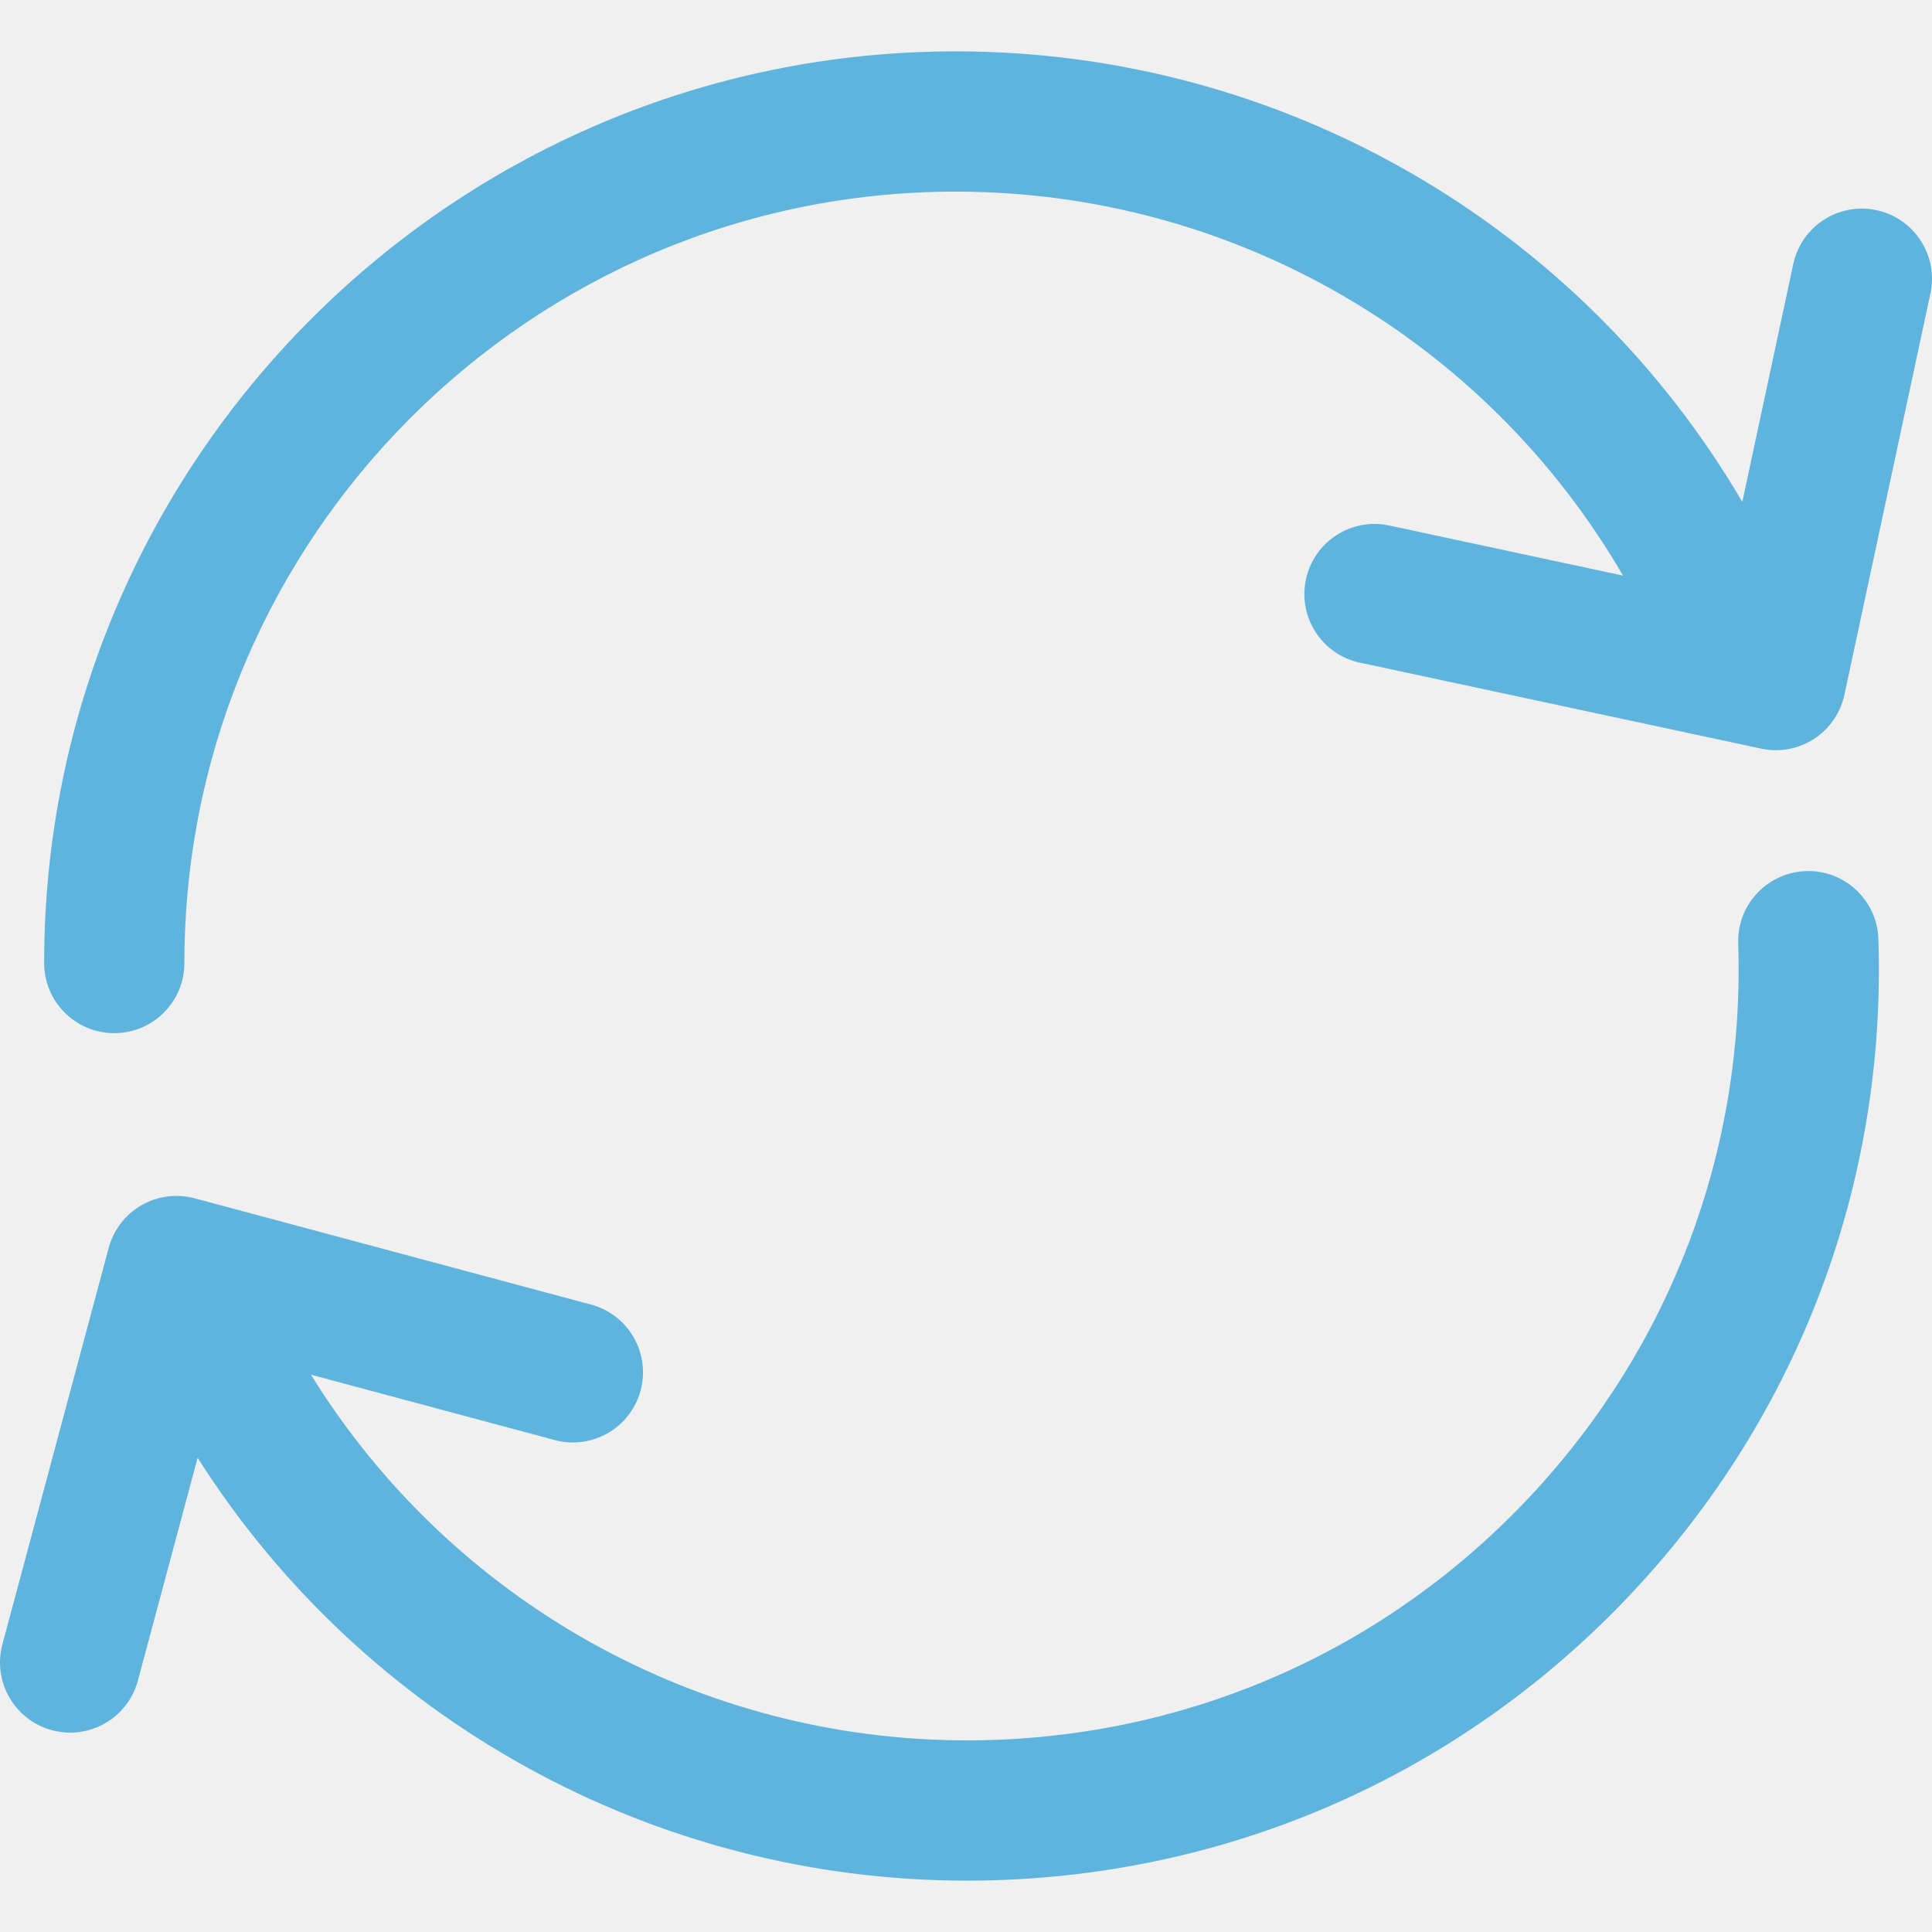
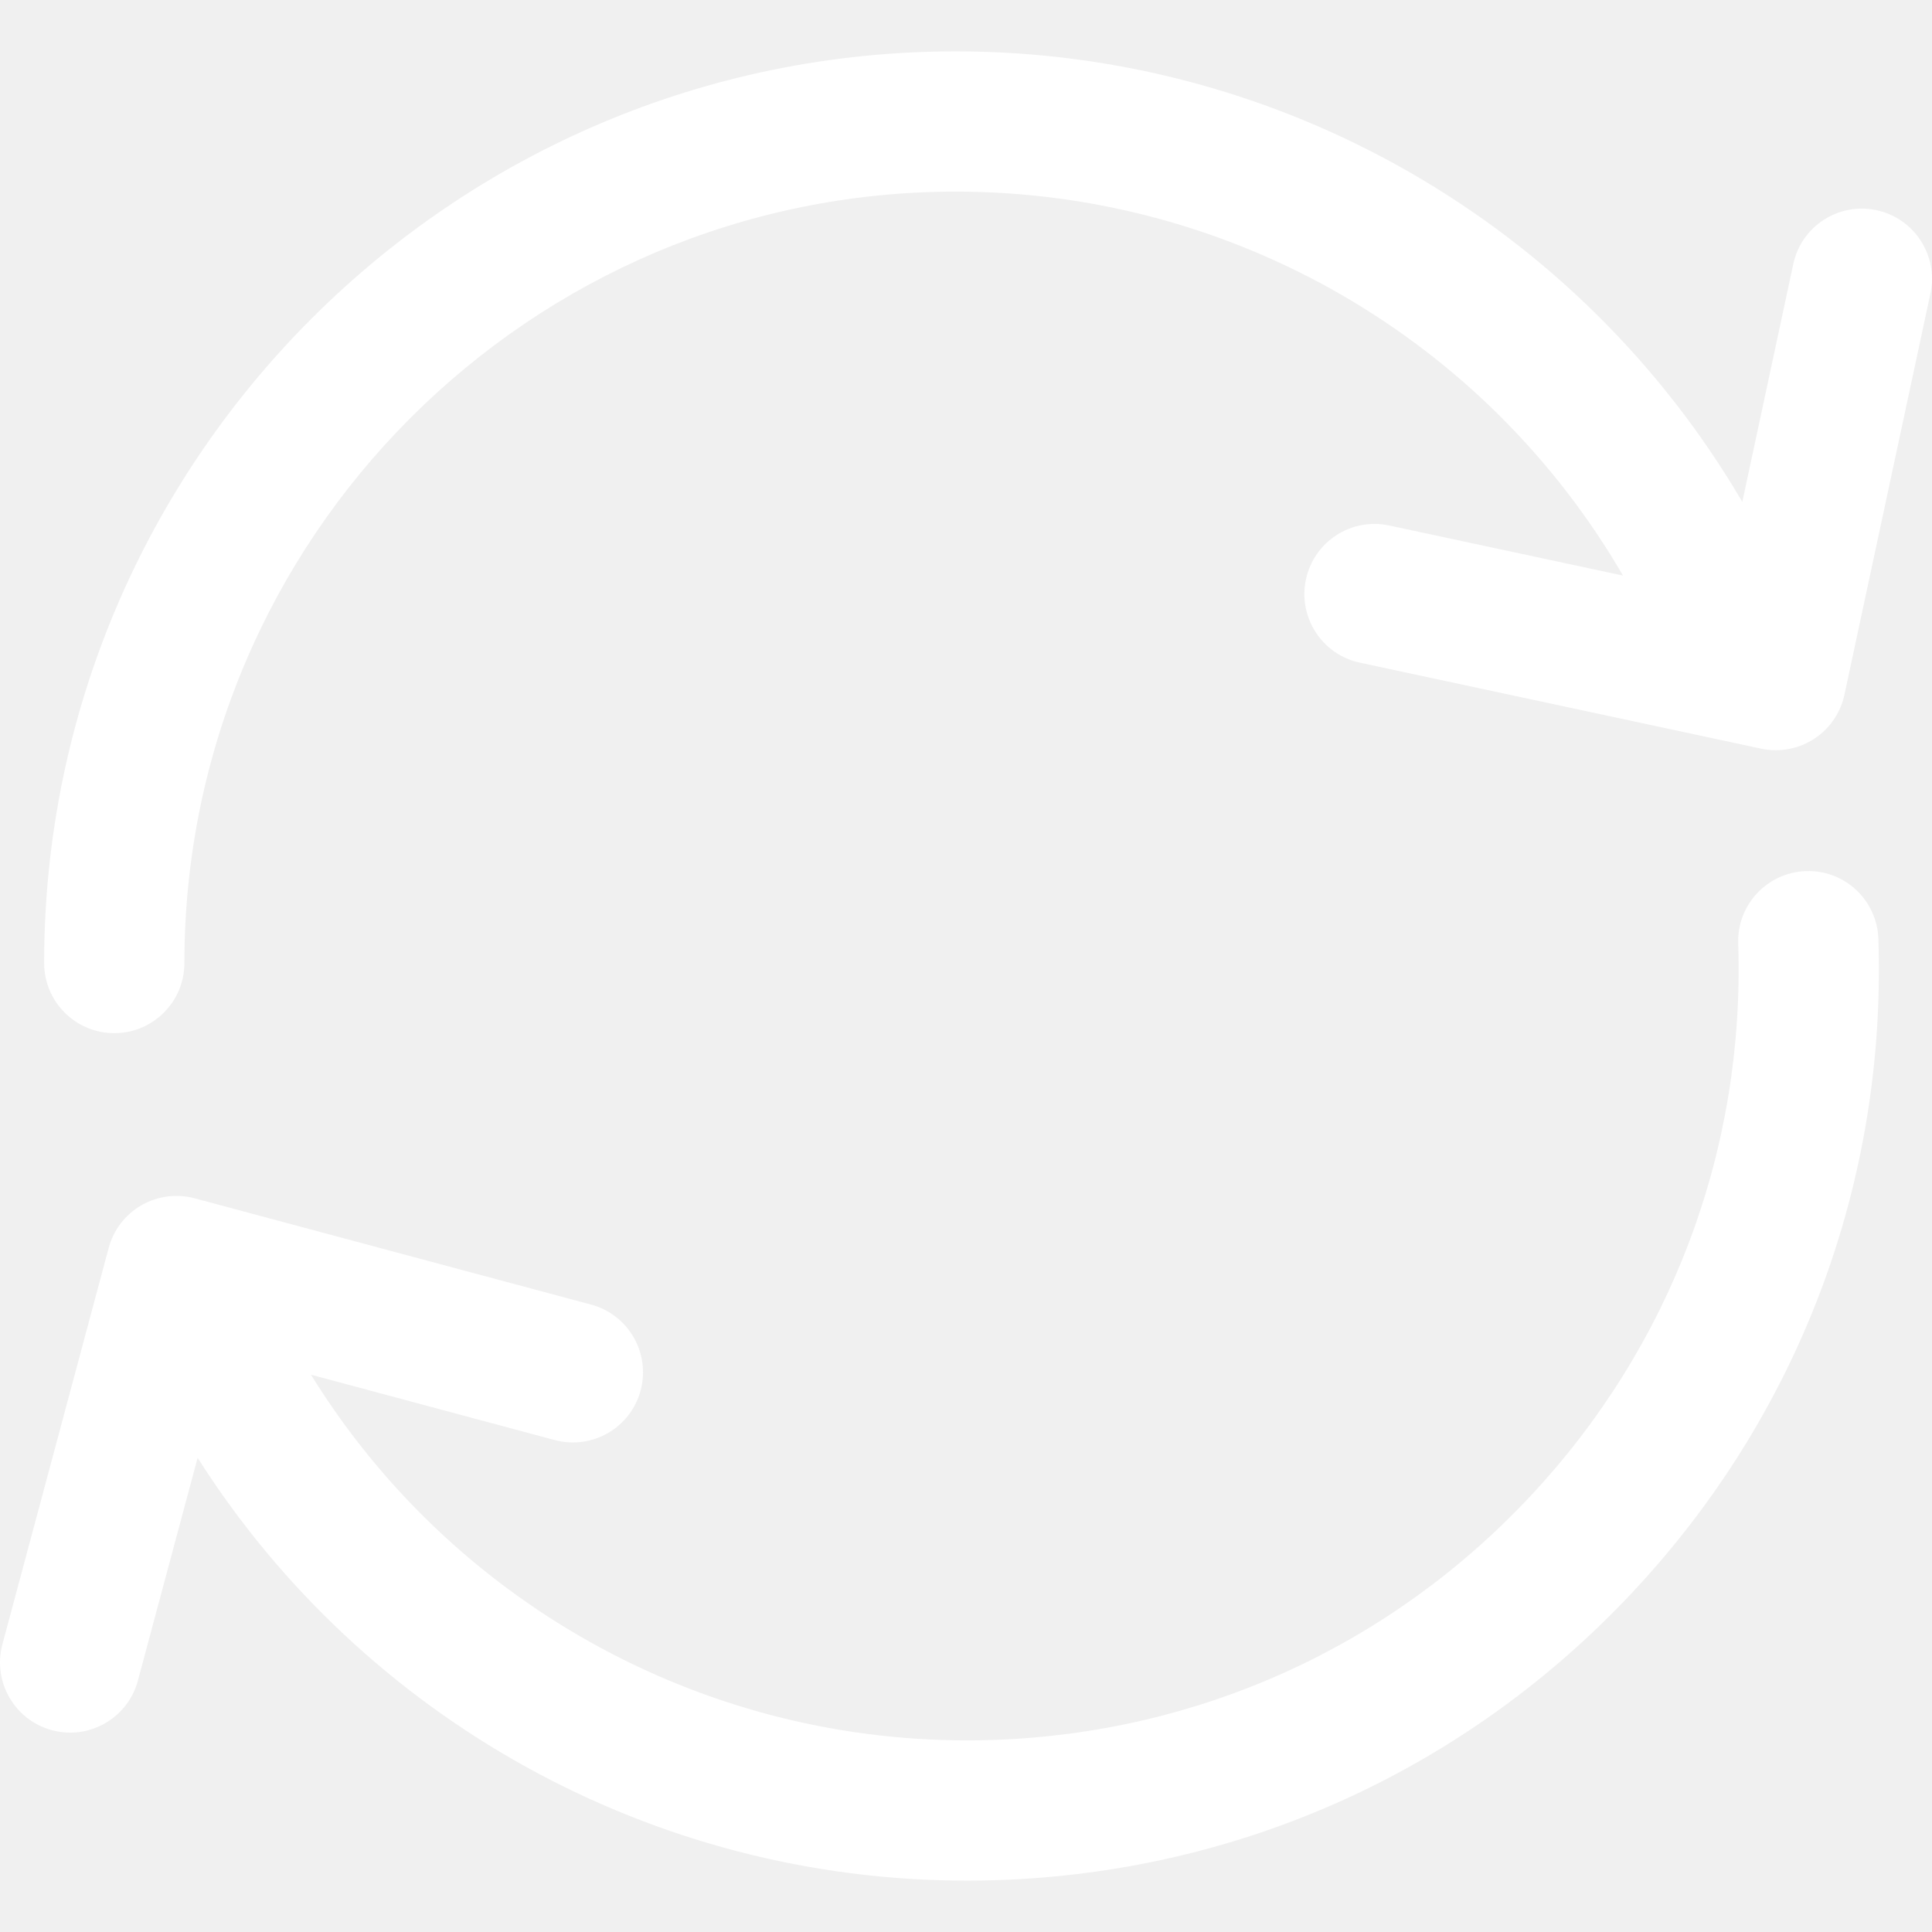
<svg xmlns="http://www.w3.org/2000/svg" version="1.1" width="512" height="512" x="0" y="0" viewBox="0 0 344.37 344.37" style="enable-background:new 0 0 512 512" xml:space="preserve" class="">
  <g>
    <g>
      <g>
-         <path d="M334.485,37.463c-6.753-1.449-13.396,2.853-14.842,9.603l-9.084,42.391C281.637,40.117,228.551,9.155,170.368,9.155    c-89.603,0-162.5,72.896-162.5,162.5c0,6.903,5.596,12.5,12.5,12.5c6.903,0,12.5-5.597,12.5-12.5    c0-75.818,61.682-137.5,137.5-137.5c49.429,0,94.515,26.403,118.925,68.443l-41.674-8.931c-6.752-1.447-13.396,2.854-14.841,9.604    c-1.446,6.75,2.854,13.396,9.604,14.842l71.536,15.33c1.215,0.261,2.449,0.336,3.666,0.234c2.027-0.171,4.003-0.836,5.743-1.962    c2.784-1.801,4.738-4.634,5.433-7.875l15.331-71.536C345.535,45.555,341.235,38.911,334.485,37.463z" fill="#5eb4dd" data-original="#000000" style="" class="" />
-         <path d="M321.907,155.271c-6.899,0.228-12.309,6.006-12.081,12.905c1.212,36.708-11.942,71.689-37.042,98.504    c-25.099,26.812-59.137,42.248-95.844,43.46c-1.53,0.05-3.052,0.075-4.576,0.075c-47.896-0.002-92.018-24.877-116.936-65.18    l43.447,11.65c6.668,1.787,13.523-2.168,15.311-8.837c1.788-6.668-2.168-13.522-8.836-15.312l-70.664-18.946    c-3.202-0.857-6.615-0.409-9.485,1.247c-2.872,1.656-4.967,4.387-5.826,7.589L0.43,293.092    c-1.788,6.668,2.168,13.522,8.836,15.311c1.085,0.291,2.173,0.431,3.245,0.431c5.518,0,10.569-3.684,12.066-9.267l10.649-39.717    c29.624,46.647,81.189,75.367,137.132,75.365c1.797,0,3.604-0.029,5.408-0.089c43.381-1.434,83.608-19.674,113.271-51.362    s45.209-73.031,43.776-116.413C334.586,160.453,328.805,155.026,321.907,155.271z" fill="#5eb4dd" data-original="#000000" style="" class="" />
+         <path d="M334.485,37.463c-6.753-1.449-13.396,2.853-14.842,9.603l-9.084,42.391C281.637,40.117,228.551,9.155,170.368,9.155    c-89.603,0-162.5,72.896-162.5,162.5c0,6.903,5.596,12.5,12.5,12.5c6.903,0,12.5-5.597,12.5-12.5    c0-75.818,61.682-137.5,137.5-137.5c49.429,0,94.515,26.403,118.925,68.443l-41.674-8.931c-6.752-1.447-13.396,2.854-14.841,9.604    c-1.446,6.75,2.854,13.396,9.604,14.842l71.536,15.33c1.215,0.261,2.449,0.336,3.666,0.234c2.027-0.171,4.003-0.836,5.743-1.962    c2.784-1.801,4.738-4.634,5.433-7.875l15.331-71.536C345.535,45.555,341.235,38.911,334.485,37.463z" fill="#ffffff" data-original="#000000" style="" class="" />
+         <path d="M321.907,155.271c-6.899,0.228-12.309,6.006-12.081,12.905c1.212,36.708-11.942,71.689-37.042,98.504    c-25.099,26.812-59.137,42.248-95.844,43.46c-1.53,0.05-3.052,0.075-4.576,0.075c-47.896-0.002-92.018-24.877-116.936-65.18    l43.447,11.65c6.668,1.787,13.523-2.168,15.311-8.837c1.788-6.668-2.168-13.522-8.836-15.312l-70.664-18.946    c-3.202-0.857-6.615-0.409-9.485,1.247c-2.872,1.656-4.967,4.387-5.826,7.589L0.43,293.092    c-1.788,6.668,2.168,13.522,8.836,15.311c1.085,0.291,2.173,0.431,3.245,0.431c5.518,0,10.569-3.684,12.066-9.267l10.649-39.717    c29.624,46.647,81.189,75.367,137.132,75.365c1.797,0,3.604-0.029,5.408-0.089c43.381-1.434,83.608-19.674,113.271-51.362    s45.209-73.031,43.776-116.413C334.586,160.453,328.805,155.026,321.907,155.271z" fill="#ffffff" data-original="#000000" style="" class="" />
      </g>
    </g>
    <g>
</g>
    <g>
</g>
    <g>
</g>
    <g>
</g>
    <g>
</g>
    <g>
</g>
    <g>
</g>
    <g>
</g>
    <g>
</g>
    <g>
</g>
    <g>
</g>
    <g>
</g>
    <g>
</g>
    <g>
</g>
    <g>
</g>
  </g>
</svg>
